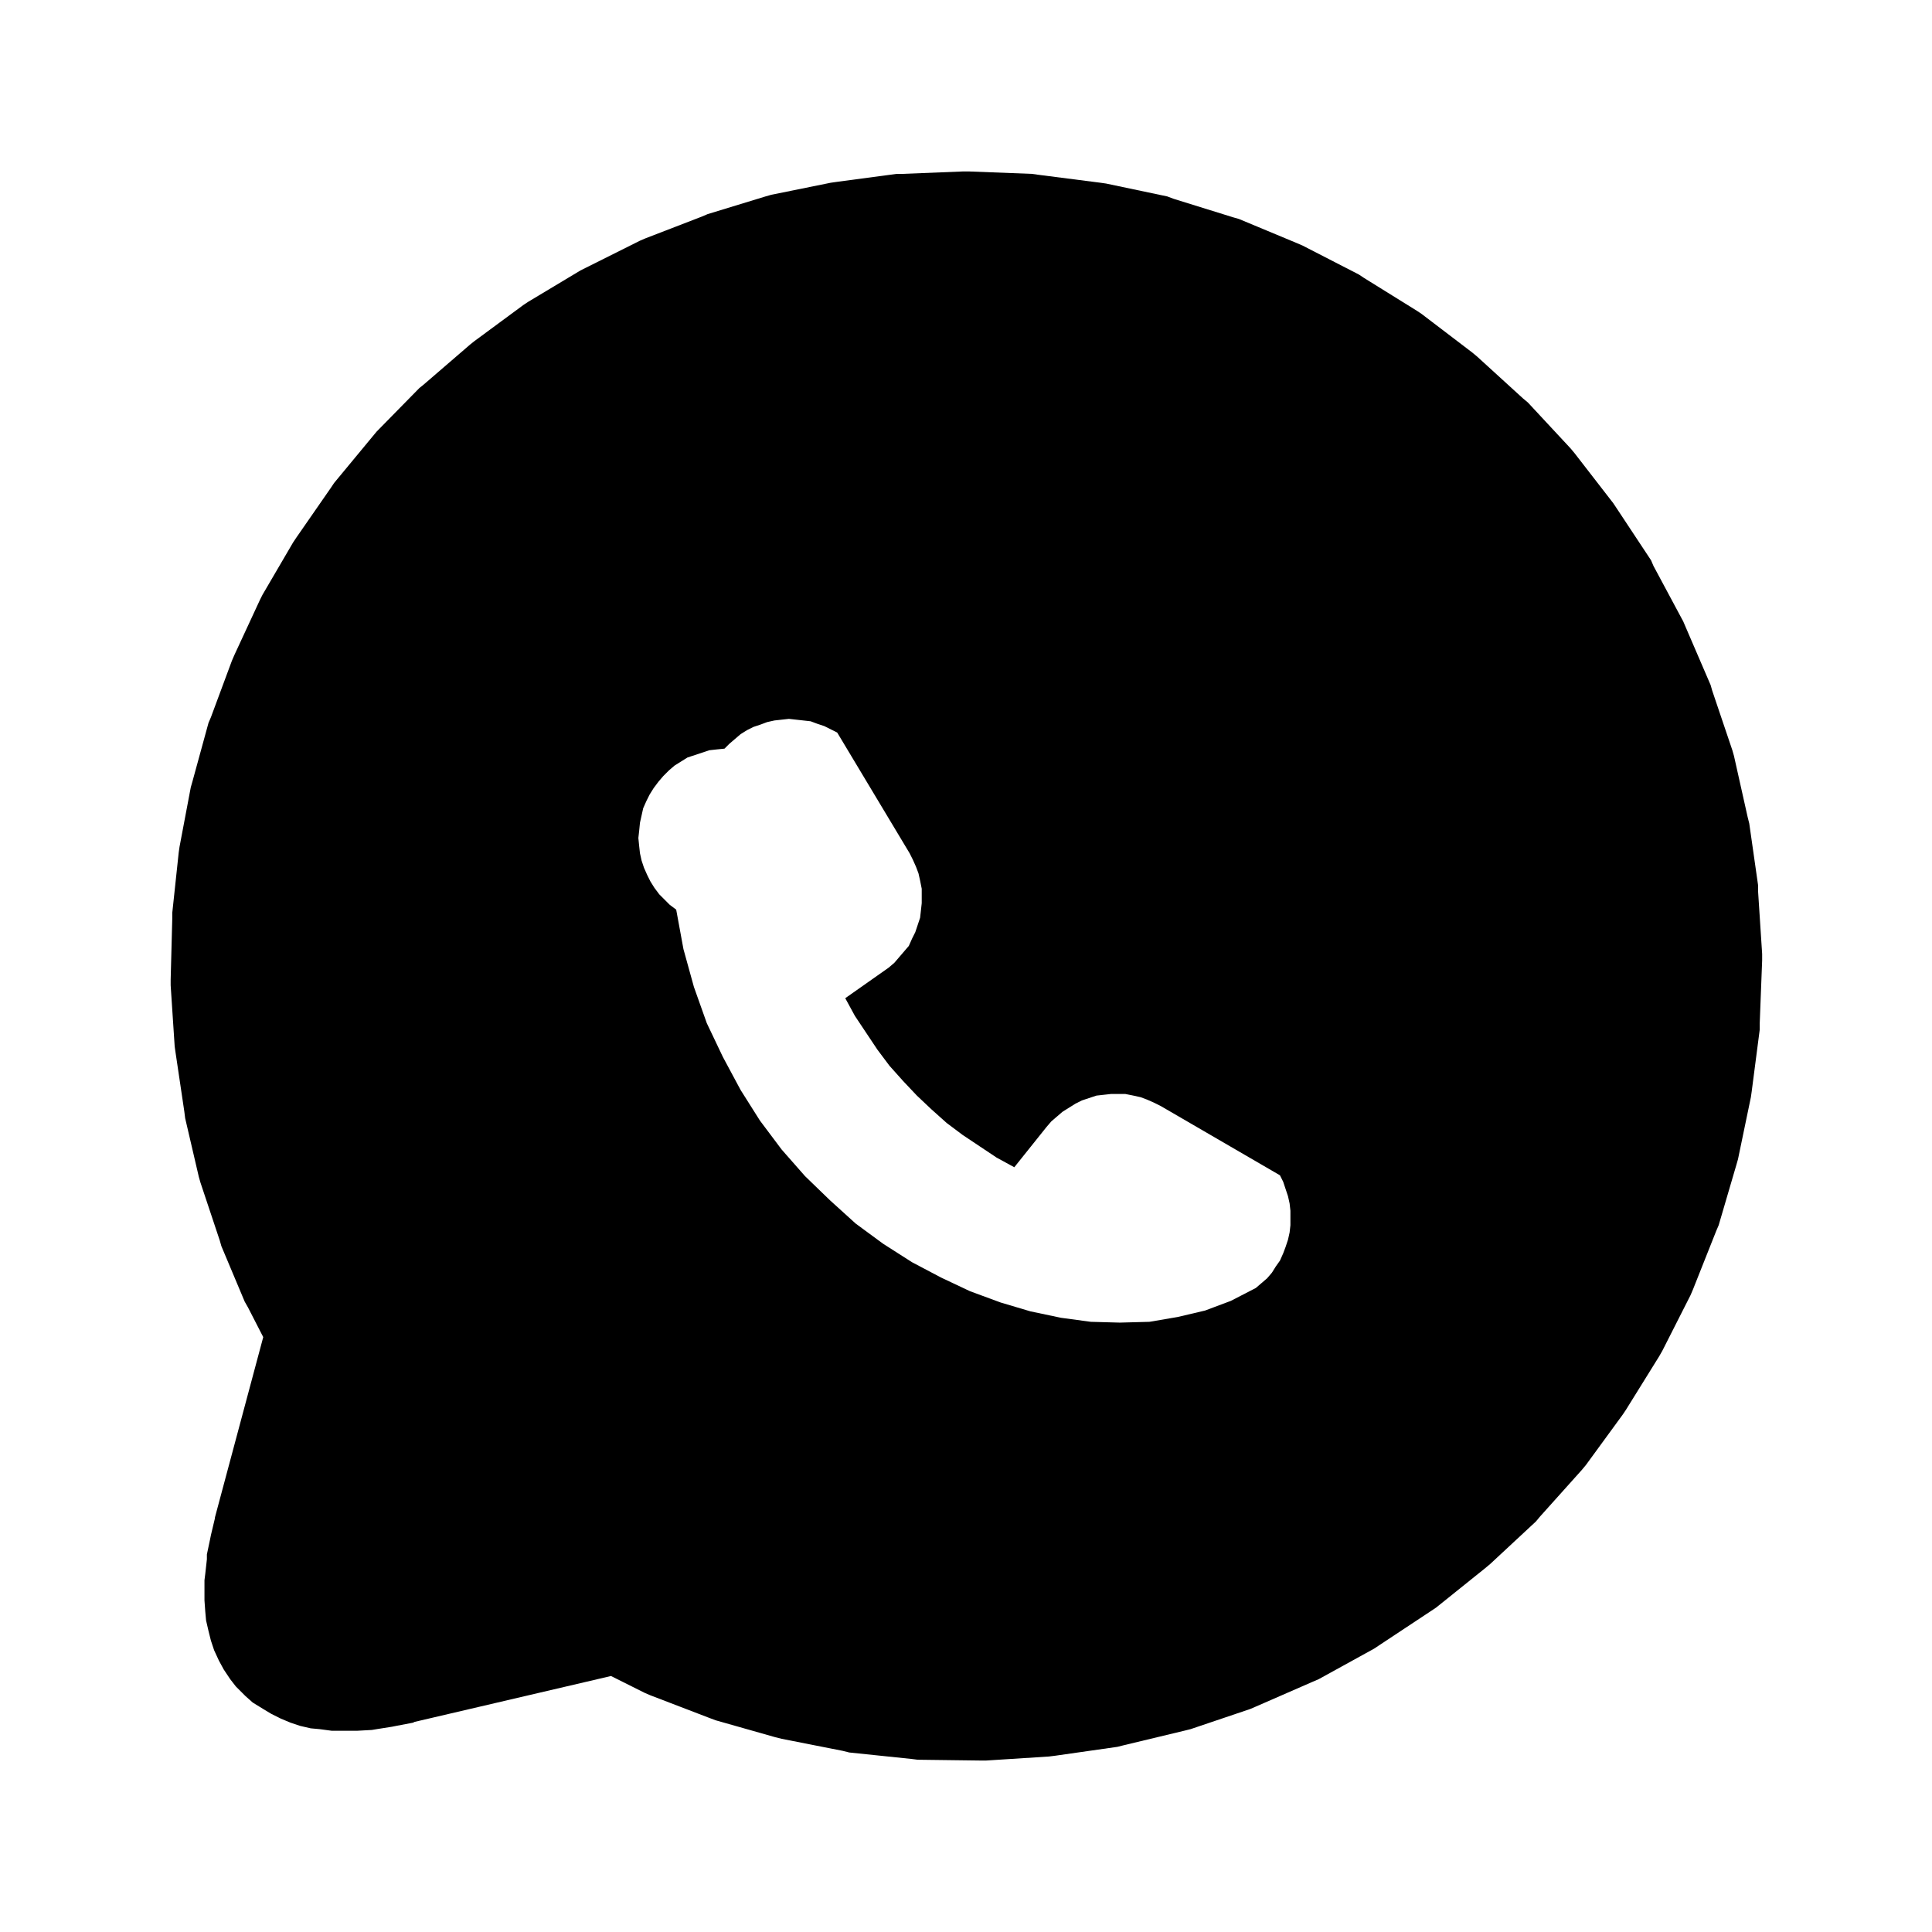
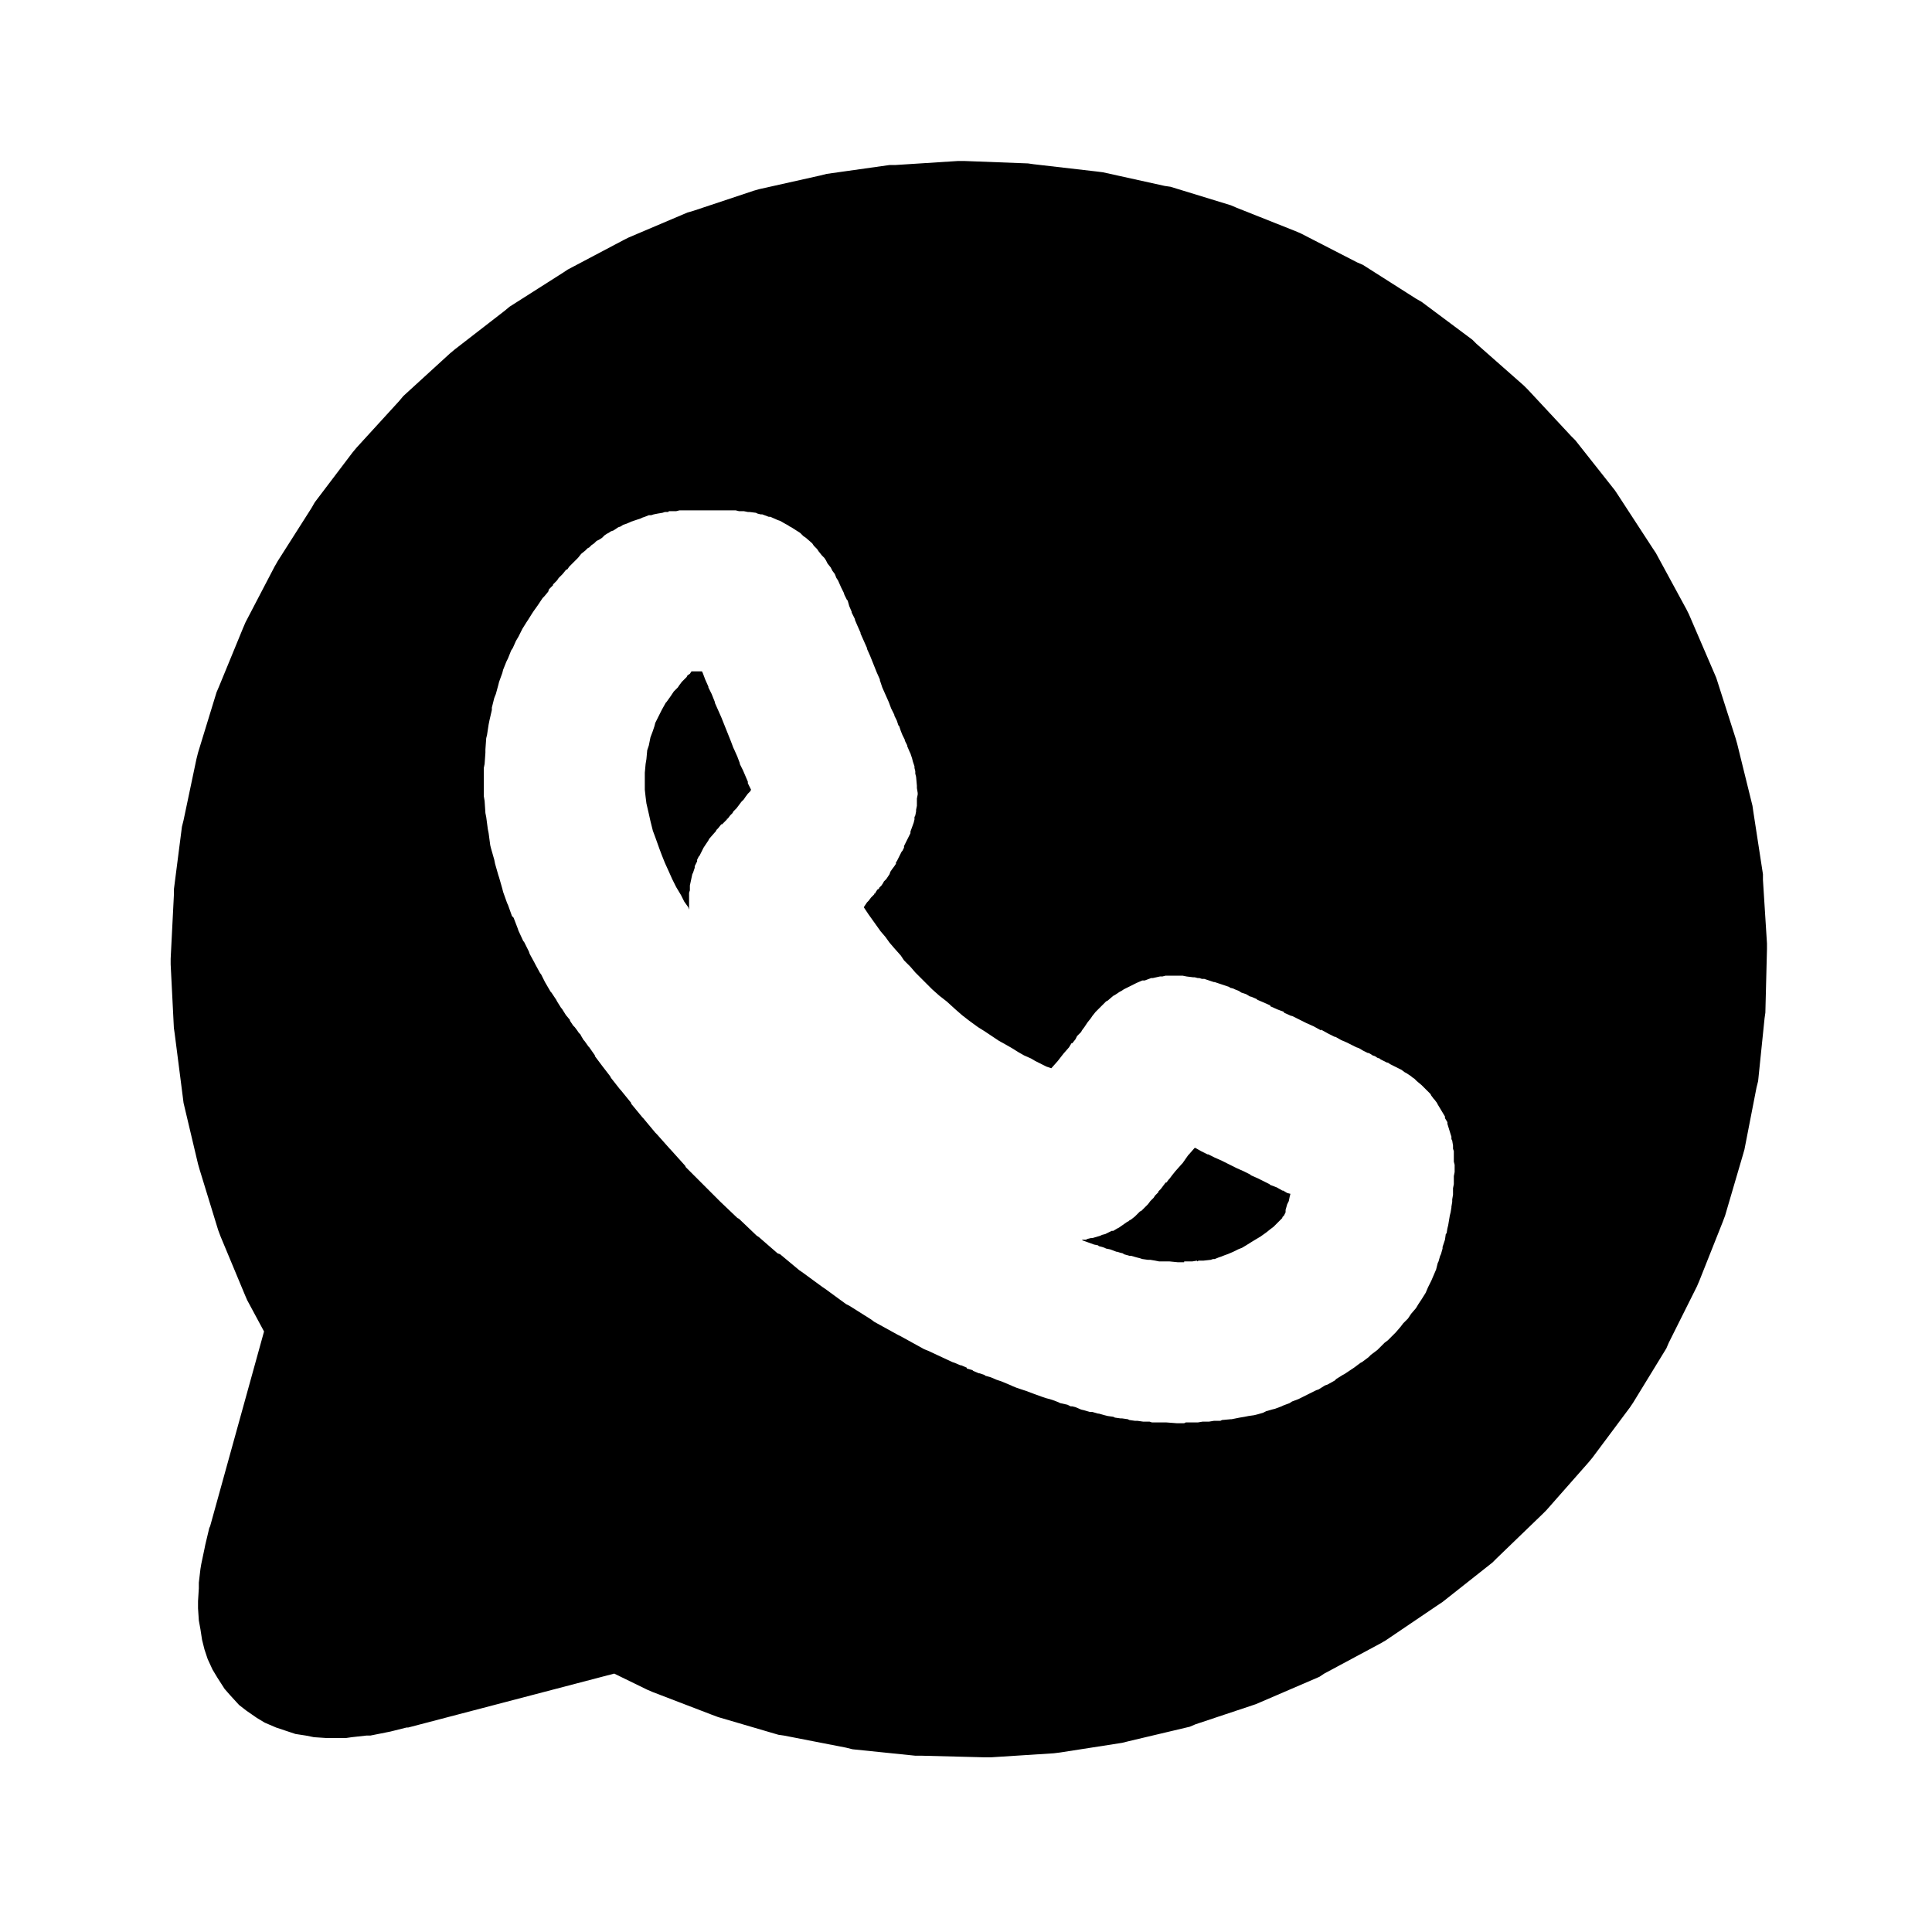
<svg xmlns="http://www.w3.org/2000/svg" viewBox="0 0 24 24" width="24" height="24" fill="currentColor">
-   <path d="M12.82 2.16L12.89 2.17L13.67 2.27L13.74 2.28L14.5 2.44L14.58 2.47L15.32 2.7L15.39 2.72L16.11 3.02L16.18 3.05L16.88 3.41L16.94 3.45L17.6 3.86L17.66 3.9L18.29 4.38L18.35 4.43L18.92 4.95L18.98 5L19.51 5.57L19.56 5.63L20.04 6.25L20.08 6.31L20.51 6.96L20.54 7.03L20.91 7.72L20.94 7.79L21.25 8.51L21.27 8.58L21.52 9.32L21.54 9.39L21.71 10.15L21.73 10.23L21.84 11L21.84 11.08L21.89 11.85L21.89 11.93L21.86 12.71L21.86 12.79L21.76 13.56L21.75 13.63L21.59 14.4L21.57 14.47L21.35 15.22L21.32 15.29L21.03 16.02L21 16.09L20.65 16.78L20.61 16.85L20.2 17.51L20.16 17.57L19.7 18.2L19.65 18.26L19.13 18.84L19.08 18.9L18.51 19.43L18.45 19.48L17.84 19.97L17.78 20.01L17.13 20.44L17.07 20.48L16.38 20.86L16.31 20.89L15.6 21.2L15.53 21.23L14.79 21.48L14.71 21.5L13.96 21.68L13.88 21.7L13.11 21.81L13.03 21.82L12.25 21.87L12.18 21.87L11.4 21.86L11.32 21.85L10.55 21.77L10.47 21.75L9.71 21.6L9.63 21.58L8.89 21.37L8.81 21.34L8.08 21.06L8.01 21.03L7.59 20.82L5.15 21.39L5.13 21.4L4.92 21.44L4.87 21.45L4.68 21.48L4.62 21.49L4.44 21.5L4.36 21.5L4.2 21.5L4.12 21.5L3.97 21.48L3.86 21.47L3.73 21.44L3.61 21.4L3.49 21.35L3.37 21.29L3.27 21.23L3.14 21.15L3.05 21.07L2.93 20.95L2.86 20.86L2.78 20.74L2.72 20.63L2.66 20.5L2.62 20.38L2.59 20.26L2.56 20.13L2.55 20.02L2.54 19.88L2.54 19.79L2.54 19.63L2.55 19.55L2.57 19.37L2.57 19.31L2.61 19.12L2.62 19.07L2.67 18.86L2.67 18.85L3.27 16.61L3.08 16.24L3.04 16.17L2.75 15.48L2.73 15.41L2.49 14.69L2.47 14.62L2.3 13.89L2.29 13.81L2.18 13.07L2.17 13L2.12 12.24L2.12 12.17L2.14 11.41L2.14 11.34L2.22 10.59L2.23 10.52L2.37 9.78L2.39 9.71L2.59 8.98L2.62 8.91L2.88 8.21L2.91 8.14L3.23 7.45L3.26 7.39L3.64 6.74L3.68 6.68L4.11 6.06L4.15 6L4.63 5.42L4.68 5.36L5.21 4.82L5.26 4.78L5.84 4.28L5.89 4.24L6.5 3.79L6.56 3.75L7.21 3.36L7.27 3.33L7.95 2.99L8.02 2.96L8.72 2.69L8.79 2.66L9.51 2.44L9.58 2.42L10.32 2.27L10.39 2.26L11.14 2.16L11.21 2.16L11.96 2.13L12.04 2.13ZM9.71 8.94L9.62 8.95L9.53 8.97L9.45 9L9.36 9.03L9.28 9.07L9.2 9.12L9.13 9.18L9.06 9.24L9 9.3L8.9 9.31L8.81 9.32L8.72 9.35L8.63 9.38L8.54 9.41L8.46 9.46L8.38 9.51L8.31 9.57L8.24 9.64L8.18 9.71L8.12 9.79L8.07 9.87L8.03 9.95L7.99 10.04L7.97 10.13L7.95 10.22L7.94 10.32L7.93 10.41L7.94 10.51L7.95 10.6L7.97 10.69L8 10.78L8.04 10.87L8.08 10.95L8.13 11.03L8.19 11.11L8.26 11.18L8.32 11.24L8.4 11.3L8.49 11.79L8.62 12.26L8.78 12.71L8.98 13.13L9.2 13.54L9.44 13.92L9.71 14.28L10 14.61L10.31 14.91L10.63 15.2L10.97 15.45L11.33 15.68L11.69 15.87L12.05 16.04L12.43 16.18L12.8 16.29L13.18 16.37L13.55 16.42L13.91 16.43L14.28 16.42L14.63 16.36L14.97 16.28L15.29 16.16L15.6 16L15.67 15.94L15.74 15.88L15.8 15.81L15.85 15.73L15.9 15.66L15.94 15.57L15.97 15.49L16 15.4L16.02 15.31L16.03 15.22L16.03 15.13L16.03 15.04L16.02 14.95L16 14.86L15.97 14.77L15.94 14.68L15.9 14.6L14.42 13.74L14.34 13.7L14.25 13.66L14.17 13.63L14.08 13.61L13.98 13.59L13.89 13.59L13.8 13.59L13.71 13.6L13.62 13.61L13.53 13.64L13.44 13.67L13.36 13.71L13.28 13.76L13.2 13.81L13.13 13.87L13.06 13.93L13 14L12.6 14.5L12.38 14.38L12.17 14.24L11.96 14.1L11.76 13.95L11.57 13.78L11.39 13.61L11.22 13.43L11.05 13.24L10.9 13.04L10.76 12.83L10.62 12.62L10.5 12.4L11.04 12.02L11.11 11.96L11.17 11.89L11.23 11.82L11.29 11.75L11.33 11.66L11.37 11.58L11.4 11.49L11.43 11.4L11.44 11.31L11.45 11.22L11.45 11.13L11.45 11.04L11.43 10.94L11.41 10.85L11.38 10.77L11.34 10.68L11.3 10.6L10.4 9.1L10.32 9.06L10.24 9.02L10.15 8.99L10.07 8.96L9.98 8.95L9.89 8.94L9.8 8.93Z" />
+   <path d="M12.77 2.03L12.84 2.04L13.62 2.13L13.7 2.14L14.47 2.31L14.54 2.32L15.29 2.55L15.36 2.58L16.09 2.87L16.16 2.9L16.86 3.26L16.93 3.29L17.59 3.71L17.66 3.75L18.29 4.22L18.34 4.27L18.93 4.79L18.98 4.84L19.52 5.42L19.57 5.47L20.06 6.09L20.1 6.15L20.53 6.81L20.57 6.87L20.95 7.57L20.98 7.63L21.29 8.35L21.32 8.42L21.56 9.17L21.58 9.24L21.77 10.01L21.78 10.08L21.9 10.86L21.9 10.93L21.95 11.72L21.95 11.79L21.93 12.58L21.92 12.65L21.84 13.43L21.82 13.51L21.67 14.28L21.65 14.35L21.43 15.1L21.4 15.18L21.11 15.91L21.08 15.98L20.73 16.68L20.7 16.75L20.29 17.42L20.25 17.48L19.78 18.11L19.73 18.17L19.21 18.76L19.16 18.81L18.59 19.36L18.54 19.41L17.92 19.9L17.86 19.94L17.21 20.38L17.14 20.42L16.45 20.79L16.39 20.83L15.67 21.14L15.6 21.17L14.85 21.42L14.78 21.45L14.02 21.63L13.94 21.65L13.17 21.77L13.09 21.78L12.31 21.83L12.23 21.83L11.45 21.81L11.37 21.81L10.59 21.73L10.51 21.71L9.74 21.56L9.67 21.55L8.92 21.33L8.84 21.3L8.11 21.02L8.04 20.99L7.63 20.79L5.07 21.46L5.05 21.46L4.85 21.51L4.8 21.52L4.6 21.56L4.55 21.56L4.37 21.58L4.3 21.59L4.14 21.59L4.05 21.59L3.9 21.58L3.8 21.56L3.67 21.54L3.55 21.5L3.43 21.46L3.29 21.4L3.19 21.34L3.06 21.25L2.97 21.18L2.86 21.06L2.79 20.98L2.7 20.84L2.64 20.74L2.58 20.61L2.54 20.49L2.51 20.37L2.49 20.24L2.47 20.13L2.46 19.98L2.46 19.89L2.47 19.73L2.47 19.66L2.49 19.49L2.5 19.43L2.54 19.24L2.55 19.19L2.6 18.98L2.61 18.96L3.28 16.54L3.07 16.15L3.04 16.08L2.74 15.36L2.71 15.28L2.48 14.53L2.46 14.46L2.28 13.7L2.27 13.62L2.17 12.84L2.16 12.77L2.12 11.98L2.12 11.91L2.16 11.12L2.16 11.05L2.26 10.27L2.28 10.19L2.44 9.43L2.46 9.35L2.69 8.6L2.72 8.53L3.02 7.8L3.05 7.73L3.41 7.04L3.45 6.97L3.87 6.31L3.91 6.24L4.38 5.62L4.43 5.56L4.96 4.98L5.01 4.92L5.59 4.39L5.65 4.34L6.27 3.86L6.33 3.81L6.99 3.39L7.05 3.35L7.75 2.98L7.81 2.95L8.54 2.64L8.61 2.62L9.36 2.37L9.43 2.35L10.19 2.18L10.27 2.16L11.05 2.05L11.12 2.05L11.9 2L11.98 2ZM8.51 6.34L8.46 6.34L8.44 6.34L8.4 6.35L8.38 6.35L8.34 6.35L8.31 6.35L8.3 6.36L8.26 6.36L8.23 6.37L8.17 6.38L8.12 6.39L8.09 6.4L8.06 6.4L8.01 6.42L7.98 6.43L7.96 6.44L7.9 6.46L7.87 6.47L7.84 6.48L7.82 6.49L7.77 6.51L7.74 6.52L7.71 6.54L7.68 6.55L7.65 6.57L7.62 6.59L7.59 6.6L7.56 6.62L7.54 6.63L7.51 6.65L7.48 6.68L7.45 6.7L7.41 6.72L7.38 6.75L7.35 6.77L7.32 6.8L7.3 6.81L7.27 6.84L7.22 6.88L7.18 6.93L7.15 6.96L7.14 6.97L7.11 7L7.1 7.01L7.07 7.04L7.05 7.07L7.03 7.08L6.99 7.13L6.99 7.13L6.94 7.18L6.92 7.21L6.87 7.26L6.87 7.27L6.82 7.32L6.81 7.35L6.76 7.41L6.74 7.43L6.68 7.52L6.63 7.59L6.61 7.62L6.56 7.7L6.54 7.73L6.49 7.81L6.48 7.83L6.44 7.91L6.41 7.96L6.37 8.05L6.35 8.08L6.31 8.18L6.29 8.22L6.25 8.32L6.24 8.36L6.2 8.47L6.19 8.51L6.16 8.62L6.14 8.67L6.11 8.79L6.11 8.82L6.08 8.95L6.07 9L6.05 9.13L6.04 9.17L6.03 9.31L6.03 9.35L6.02 9.49L6.01 9.54L6.01 9.69L6.01 9.74L6.01 9.89L6.02 9.95L6.03 10.1L6.04 10.15L6.06 10.3L6.07 10.35L6.09 10.5L6.1 10.54L6.14 10.68L6.15 10.73L6.19 10.87L6.2 10.9L6.24 11.04L6.25 11.08L6.3 11.22L6.31 11.24L6.36 11.38L6.38 11.4L6.43 11.53L6.44 11.56L6.5 11.69L6.51 11.7L6.57 11.82L6.58 11.85L6.64 11.96L6.65 11.98L6.71 12.09L6.72 12.1L6.77 12.2L6.84 12.32L6.85 12.33L6.91 12.42L6.92 12.44L6.97 12.52L6.98 12.53L7.03 12.61L7.03 12.61L7.08 12.67L7.08 12.68L7.12 12.74L7.14 12.76L7.17 12.8L7.19 12.83L7.21 12.85L7.22 12.87L7.25 12.92L7.26 12.93L7.31 13L7.32 13.01L7.39 13.11L7.39 13.12L7.48 13.24L7.48 13.24L7.58 13.37L7.59 13.39L7.7 13.53L7.71 13.54L7.84 13.7L7.84 13.71L7.98 13.88L7.99 13.89L8.14 14.07L8.16 14.09L8.32 14.27L8.33 14.28L8.51 14.48L8.52 14.5L8.71 14.69L8.73 14.71L8.93 14.91L8.95 14.93L9.16 15.13L9.18 15.14L9.4 15.35L9.43 15.37L9.66 15.57L9.69 15.58L9.93 15.78L9.96 15.8L10.22 15.99L10.25 16.01L10.51 16.2L10.55 16.22L10.82 16.39L10.86 16.42L11.15 16.58L11.19 16.6L11.48 16.76L11.53 16.78L11.83 16.92L11.86 16.93L11.93 16.96L11.94 16.96L12.01 16.99L12.01 17L12.08 17.02L12.09 17.03L12.16 17.06L12.17 17.06L12.23 17.08L12.24 17.09L12.31 17.11L12.38 17.14L12.44 17.16L12.44 17.16L12.56 17.21L12.58 17.22L12.63 17.24L12.69 17.26L12.72 17.27L12.75 17.28L12.83 17.31L12.94 17.35L12.94 17.35L13 17.37L13.04 17.38L13.1 17.4L13.15 17.42L13.17 17.43L13.26 17.45L13.26 17.45L13.3 17.47L13.32 17.47L13.36 17.48L13.43 17.51L13.47 17.52L13.54 17.54L13.57 17.54L13.64 17.56L13.65 17.56L13.72 17.58L13.76 17.59L13.83 17.6L13.85 17.61L13.92 17.62L13.94 17.62L14.01 17.63L14.03 17.64L14.1 17.65L14.13 17.65L14.2 17.66L14.21 17.66L14.28 17.66L14.31 17.67L14.37 17.67L14.39 17.67L14.46 17.67L14.49 17.67L14.62 17.68L14.65 17.68L14.71 17.68L14.73 17.67L14.79 17.67L14.81 17.67L14.87 17.67L14.88 17.67L14.94 17.66L14.95 17.66L15.01 17.66L15.02 17.66L15.08 17.65L15.1 17.65L15.16 17.65L15.18 17.64L15.29 17.63L15.3 17.63L15.35 17.62L15.4 17.61L15.46 17.6L15.51 17.59L15.58 17.58L15.62 17.57L15.69 17.55L15.73 17.53L15.8 17.51L15.84 17.5L15.92 17.47L15.94 17.46L16.02 17.43L16.05 17.41L16.13 17.38L16.17 17.36L16.25 17.32L16.27 17.31L16.35 17.27L16.38 17.26L16.46 17.21L16.49 17.2L16.58 17.15L16.6 17.13L16.68 17.08L16.7 17.07L16.79 17.01L16.82 16.99L16.9 16.93L16.92 16.92L17 16.86L17.03 16.83L17.11 16.77L17.13 16.75L17.2 16.68L17.24 16.65L17.3 16.59L17.34 16.55L17.4 16.48L17.43 16.44L17.49 16.38L17.53 16.32L17.59 16.25L17.62 16.2L17.66 16.14L17.71 16.06L17.74 15.99L17.78 15.91L17.81 15.84L17.84 15.77L17.86 15.69L17.87 15.67L17.89 15.6L17.9 15.58L17.92 15.51L17.92 15.49L17.94 15.43L17.95 15.4L17.96 15.33L17.97 15.32L17.98 15.26L17.99 15.22L18 15.16L18 15.16L18.01 15.1L18.02 15.06L18.03 15L18.03 14.99L18.04 14.93L18.04 14.9L18.05 14.84L18.05 14.83L18.05 14.78L18.05 14.76L18.06 14.71L18.06 14.69L18.06 14.65L18.06 14.61L18.07 14.56L18.07 14.47L18.06 14.43L18.06 14.4L18.06 14.37L18.06 14.3L18.05 14.27L18.05 14.26L18.05 14.23L18.04 14.17L18.03 14.15L18.03 14.12L18.02 14.09L17.98 13.96L17.98 13.94L17.95 13.89L17.95 13.87L17.86 13.72L17.85 13.7L17.82 13.66L17.81 13.65L17.78 13.61L17.77 13.59L17.71 13.53L17.7 13.52L17.67 13.49L17.66 13.48L17.6 13.43L17.57 13.4L17.54 13.38L17.53 13.37L17.47 13.33L17.45 13.32L17.45 13.32L17.41 13.29L17.35 13.26L17.33 13.25L17.31 13.24L17.29 13.23L17.27 13.22L17.27 13.22L17.27 13.22L17.24 13.2L17.23 13.2L17.15 13.16L17.14 13.15L17.11 13.14L17.11 13.14L17.08 13.12L17.05 13.11L17.05 13.11L17.02 13.09L17 13.08L16.99 13.08L16.95 13.06L16.93 13.05L16.88 13.02L16.85 13.01L16.79 12.98L16.79 12.98L16.73 12.95L16.66 12.92L16.59 12.88L16.58 12.88L16.5 12.84L16.41 12.79L16.41 12.8L16.32 12.75L16.32 12.75L16.23 12.71L16.05 12.62L16.04 12.62L15.95 12.58L15.95 12.57L15.87 12.54L15.78 12.5L15.78 12.49L15.69 12.45L15.69 12.45L15.62 12.42L15.61 12.41L15.54 12.38L15.53 12.38L15.48 12.35L15.48 12.35L15.42 12.33L15.39 12.31L15.34 12.29L15.32 12.28L15.28 12.27L15.27 12.26L15.24 12.25L15.21 12.24L15.18 12.23L15.15 12.22L15.09 12.2L15.08 12.2L15.05 12.19L15.02 12.18L14.99 12.17L14.96 12.16L14.93 12.16L14.9 12.15L14.88 12.15L14.84 12.14L14.82 12.14L14.74 12.13L14.69 12.12L14.61 12.12L14.59 12.12L14.5 12.12L14.48 12.12L14.44 12.13L14.41 12.13L14.32 12.15L14.3 12.15L14.22 12.18L14.19 12.18L14.12 12.21L14.1 12.22L13.98 12.28L13.96 12.29L13.93 12.31L13.91 12.32L13.85 12.36L13.83 12.37L13.76 12.43L13.74 12.44L13.67 12.51L13.65 12.53L13.63 12.55L13.61 12.57L13.57 12.62L13.55 12.65L13.51 12.7L13.49 12.73L13.47 12.76L13.47 12.76L13.44 12.8L13.43 12.82L13.4 12.85L13.38 12.87L13.37 12.89L13.36 12.91L13.32 12.96L13.31 12.96L13.28 13.01L13.21 13.09L13.14 13.18L13.06 13.27L13 13.25L12.94 13.22L12.86 13.18L12.86 13.18L12.81 13.15L12.72 13.11L12.65 13.07L12.57 13.02L12.5 12.98L12.41 12.93L12.32 12.87L12.23 12.81L12.15 12.76L12.04 12.68L11.95 12.61L11.87 12.54L11.76 12.44L11.67 12.37L11.58 12.29L11.51 12.22L11.44 12.15L11.37 12.08L11.31 12.01L11.23 11.93L11.19 11.87L11.11 11.78L11.05 11.71L11 11.64L10.94 11.57L10.89 11.5L10.84 11.43L10.79 11.36L10.75 11.3L10.75 11.3L10.73 11.27L10.77 11.21L10.79 11.19L10.82 11.15L10.84 11.13L10.84 11.13L10.86 11.11L10.86 11.1L10.87 11.1L10.88 11.08L10.9 11.05L10.92 11.04L10.92 11.03L10.95 11L10.97 10.97L10.98 10.95L11.01 10.92L11.03 10.89L11.05 10.86L11.06 10.83L11.08 10.8L11.11 10.76L11.13 10.73L11.13 10.71L11.14 10.7L11.15 10.68L11.16 10.66L11.18 10.62L11.19 10.6L11.2 10.58L11.21 10.57L11.22 10.55L11.23 10.53L11.23 10.51L11.24 10.49L11.25 10.47L11.28 10.41L11.31 10.35L11.31 10.33L11.35 10.22L11.36 10.18L11.36 10.15L11.37 10.13L11.38 10.08L11.38 10.06L11.39 10.01L11.39 9.99L11.39 9.94L11.39 9.92L11.4 9.87L11.4 9.85L11.39 9.79L11.39 9.78L11.39 9.77L11.39 9.76L11.38 9.65L11.37 9.61L11.37 9.6L11.37 9.58L11.36 9.54L11.36 9.52L11.34 9.46L11.33 9.42L11.31 9.36L11.3 9.34L11.27 9.27L11.27 9.26L11.27 9.26L11.24 9.2L11.24 9.19L11.23 9.17L11.22 9.15L11.21 9.13L11.19 9.08L11.19 9.08L11.17 9.02L11.16 9.01L11.14 8.95L11.11 8.89L11.11 8.88L11.07 8.8L11.04 8.72L11 8.63L11 8.63L10.96 8.54L10.96 8.54L10.93 8.45L10.93 8.44L10.89 8.35L10.81 8.15L10.81 8.15L10.77 8.06L10.77 8.05L10.73 7.96L10.69 7.87L10.69 7.86L10.65 7.77L10.62 7.7L10.62 7.69L10.58 7.61L10.58 7.6L10.55 7.53L10.55 7.53L10.53 7.46L10.52 7.45L10.49 7.39L10.48 7.36L10.45 7.3L10.41 7.21L10.39 7.18L10.37 7.13L10.34 7.09L10.32 7.05L10.28 7L10.26 6.96L10.24 6.93L10.21 6.9L10.17 6.85L10.15 6.82L10.11 6.78L10.09 6.75L10.01 6.68L9.98 6.66L9.96 6.64L9.94 6.62L9.83 6.55L9.81 6.54L9.78 6.52L9.76 6.51L9.69 6.47L9.66 6.46L9.57 6.42L9.55 6.42L9.47 6.39L9.45 6.39L9.41 6.38L9.39 6.37L9.31 6.36L9.29 6.36L9.24 6.35L9.22 6.35L9.18 6.35L9.14 6.34L9.11 6.34L9.1 6.34L9.07 6.34L9.06 6.34L9.01 6.34ZM14.85 14.26L14.92 14.3L15 14.34L15.01 14.34L15.09 14.38L15.18 14.42L15.36 14.51L15.36 14.51L15.45 14.55L15.53 14.59L15.54 14.6L15.63 14.64L15.71 14.68L15.77 14.71L15.78 14.72L15.86 14.75L15.93 14.79L15.94 14.79L15.99 14.82L16.03 14.83L16.02 14.87L16.01 14.92L15.99 14.96L15.97 15.03L15.97 15.06L15.95 15.1L15.93 15.12L15.93 15.13L15.89 15.17L15.86 15.2L15.82 15.24L15.78 15.27L15.73 15.31L15.66 15.36L15.61 15.39L15.56 15.42L15.48 15.47L15.43 15.5L15.38 15.52L15.32 15.55L15.25 15.58L15.22 15.59L15.17 15.61L15.14 15.62L15.09 15.64L15.07 15.64L15.04 15.65L15.04 15.65L14.95 15.66L14.89 15.66L14.89 15.66L14.87 15.67L14.87 15.66L14.81 15.67L14.77 15.67L14.71 15.67L14.71 15.68L14.68 15.68L14.63 15.68L14.53 15.67L14.48 15.67L14.44 15.67L14.4 15.67L14.35 15.66L14.29 15.65L14.26 15.65L14.19 15.64L14.16 15.63L14.12 15.62L14.05 15.6L14.03 15.6L13.96 15.58L13.95 15.57L13.91 15.56L13.88 15.55L13.87 15.55L13.79 15.52L13.74 15.51L13.72 15.5L13.69 15.49L13.65 15.48L13.64 15.47L13.59 15.46L13.48 15.42L13.45 15.41L13.44 15.4L13.49 15.4L13.51 15.39L13.55 15.38L13.57 15.38L13.67 15.35L13.69 15.34L13.73 15.33L13.75 15.32L13.81 15.29L13.83 15.29L13.88 15.26L13.9 15.25L14 15.18L14.02 15.17L14.03 15.16L14.05 15.15L14.1 15.11L14.12 15.09L14.16 15.05L14.18 15.04L14.22 15L14.24 14.98L14.26 14.96L14.29 14.92L14.3 14.91L14.32 14.89L14.33 14.88L14.35 14.85L14.36 14.84L14.39 14.81L14.39 14.8L14.42 14.77L14.45 14.73L14.48 14.69L14.49 14.69L14.52 14.65L14.53 14.64L14.56 14.6L14.6 14.55L14.68 14.46L14.69 14.45L14.76 14.35L14.77 14.34L14.84 14.26ZM8.73 8.36L8.76 8.44L8.8 8.53L8.8 8.54L8.84 8.62L8.88 8.72L8.88 8.73L8.92 8.82L8.92 8.82L8.96 8.91L8.96 8.91L9.04 9.11L9.04 9.11L9.08 9.21L9.08 9.21L9.11 9.29L9.12 9.31L9.16 9.4L9.19 9.48L9.19 9.49L9.23 9.57L9.26 9.64L9.29 9.71L9.29 9.73L9.32 9.79L9.33 9.81L9.32 9.83L9.29 9.86L9.29 9.86L9.26 9.9L9.24 9.93L9.21 9.96L9.15 10.04L9.13 10.06L9.11 10.08L9.1 10.1L9.08 10.12L9.07 10.13L9.07 10.13L9.04 10.17L9.03 10.17L9.03 10.18L8.97 10.24L8.96 10.24L8.92 10.29L8.9 10.31L8.89 10.33L8.88 10.34L8.81 10.42L8.8 10.44L8.76 10.5L8.74 10.53L8.69 10.63L8.68 10.64L8.66 10.68L8.66 10.7L8.63 10.76L8.63 10.78L8.61 10.84L8.6 10.86L8.57 11L8.57 11.02L8.57 11.06L8.56 11.09L8.56 11.13L8.56 11.16L8.56 11.28L8.56 11.3L8.55 11.27L8.5 11.2L8.46 11.12L8.46 11.12L8.4 11.02L8.35 10.92L8.31 10.83L8.26 10.72L8.22 10.62L8.19 10.54L8.14 10.4L8.11 10.32L8.08 10.2L8.06 10.11L8.03 9.98L8.02 9.9L8.01 9.81L8.01 9.7L8.01 9.6L8.02 9.49L8.03 9.43L8.04 9.32L8.06 9.26L8.08 9.16L8.11 9.08L8.13 9.02L8.14 8.98L8.18 8.9L8.2 8.86L8.22 8.82L8.27 8.73L8.28 8.72L8.33 8.65L8.35 8.62L8.37 8.59L8.42 8.54L8.44 8.51L8.47 8.47L8.51 8.43L8.53 8.41L8.54 8.39L8.57 8.37L8.59 8.34L8.72 8.34Z" />
</svg>
